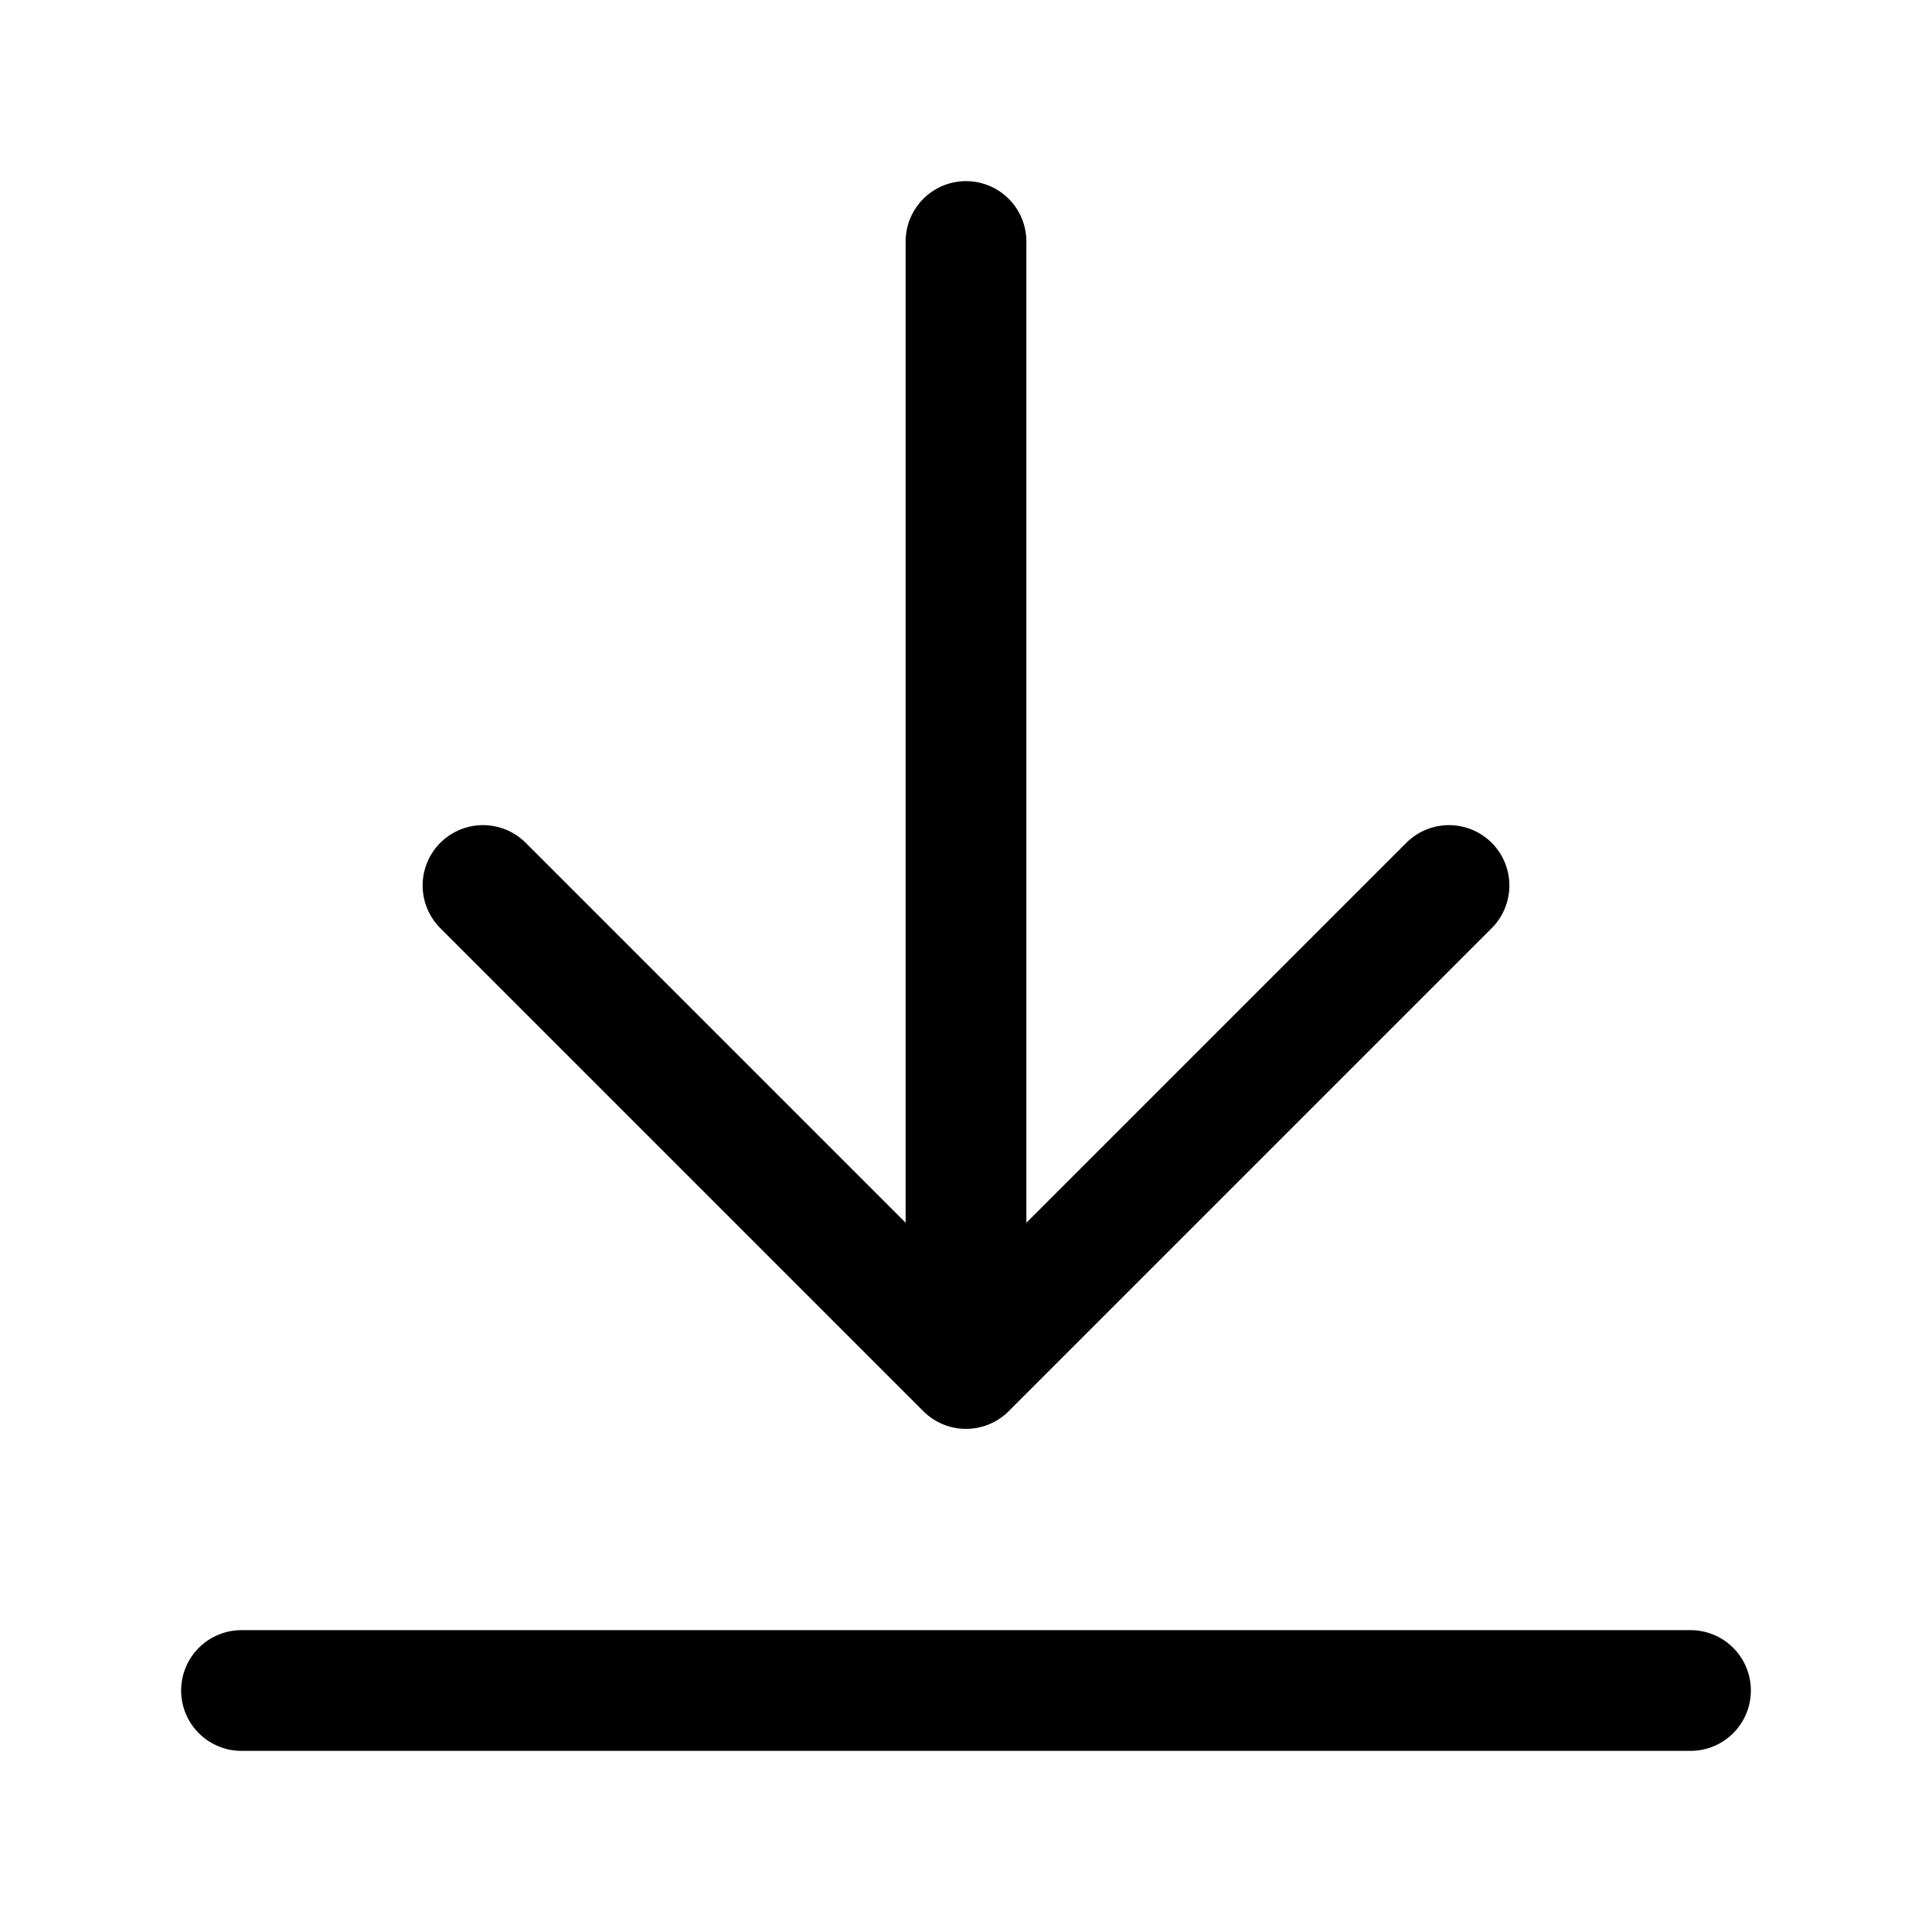
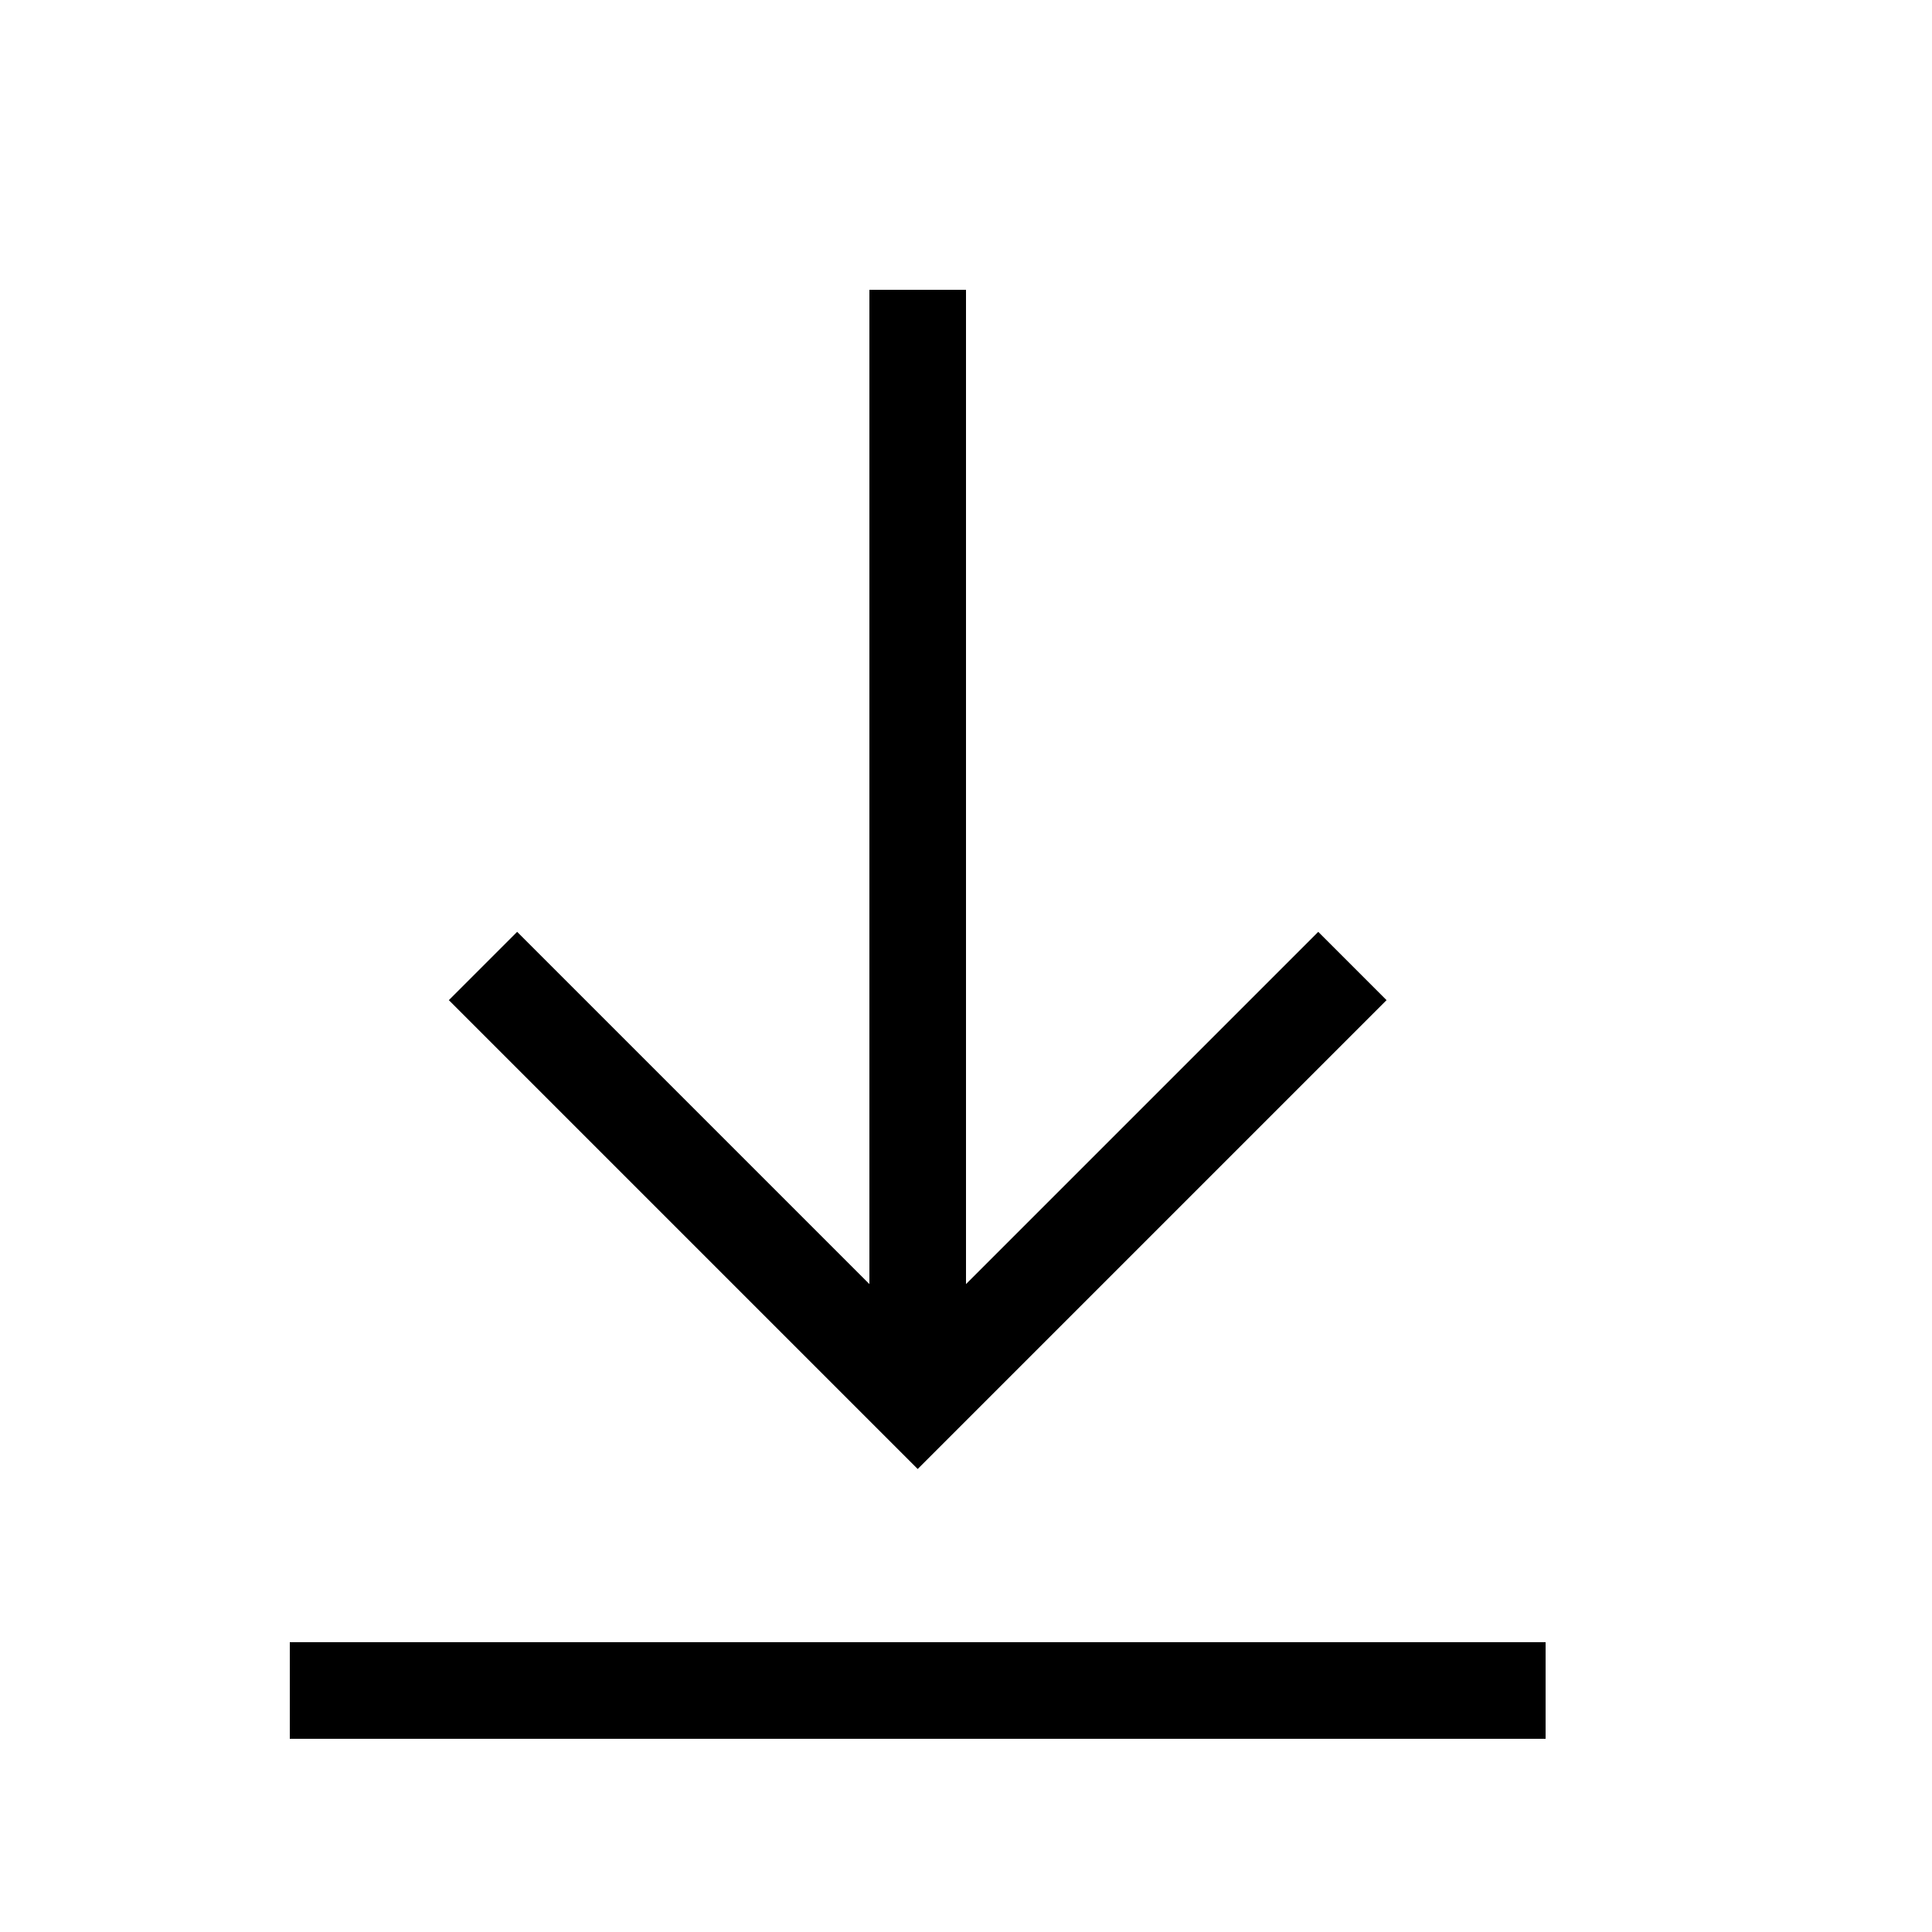
- <svg xmlns="http://www.w3.org/2000/svg" width="24" height="24" viewBox="0 0 24 24" fill="none">
-   <path d="M21 21H3M18 11L12 17M12 17L6 11M12 17V3" stroke="black" stroke-width="1.5" stroke-linecap="round" stroke-linejoin="round" />
+ <svg xmlns="http://www.w3.org/2000/svg" width="20" height="20" viewBox="0 0 20 20">
+   <polyline fill="none" stroke="#000" points="14,10 9.5,14.5 5,10" />
+   <rect x="3" y="17" width="13" height="1" />
+   <line fill="none" stroke="#000" x1="9.5" y1="13.91" x2="9.5" y2="3" />
</svg>
